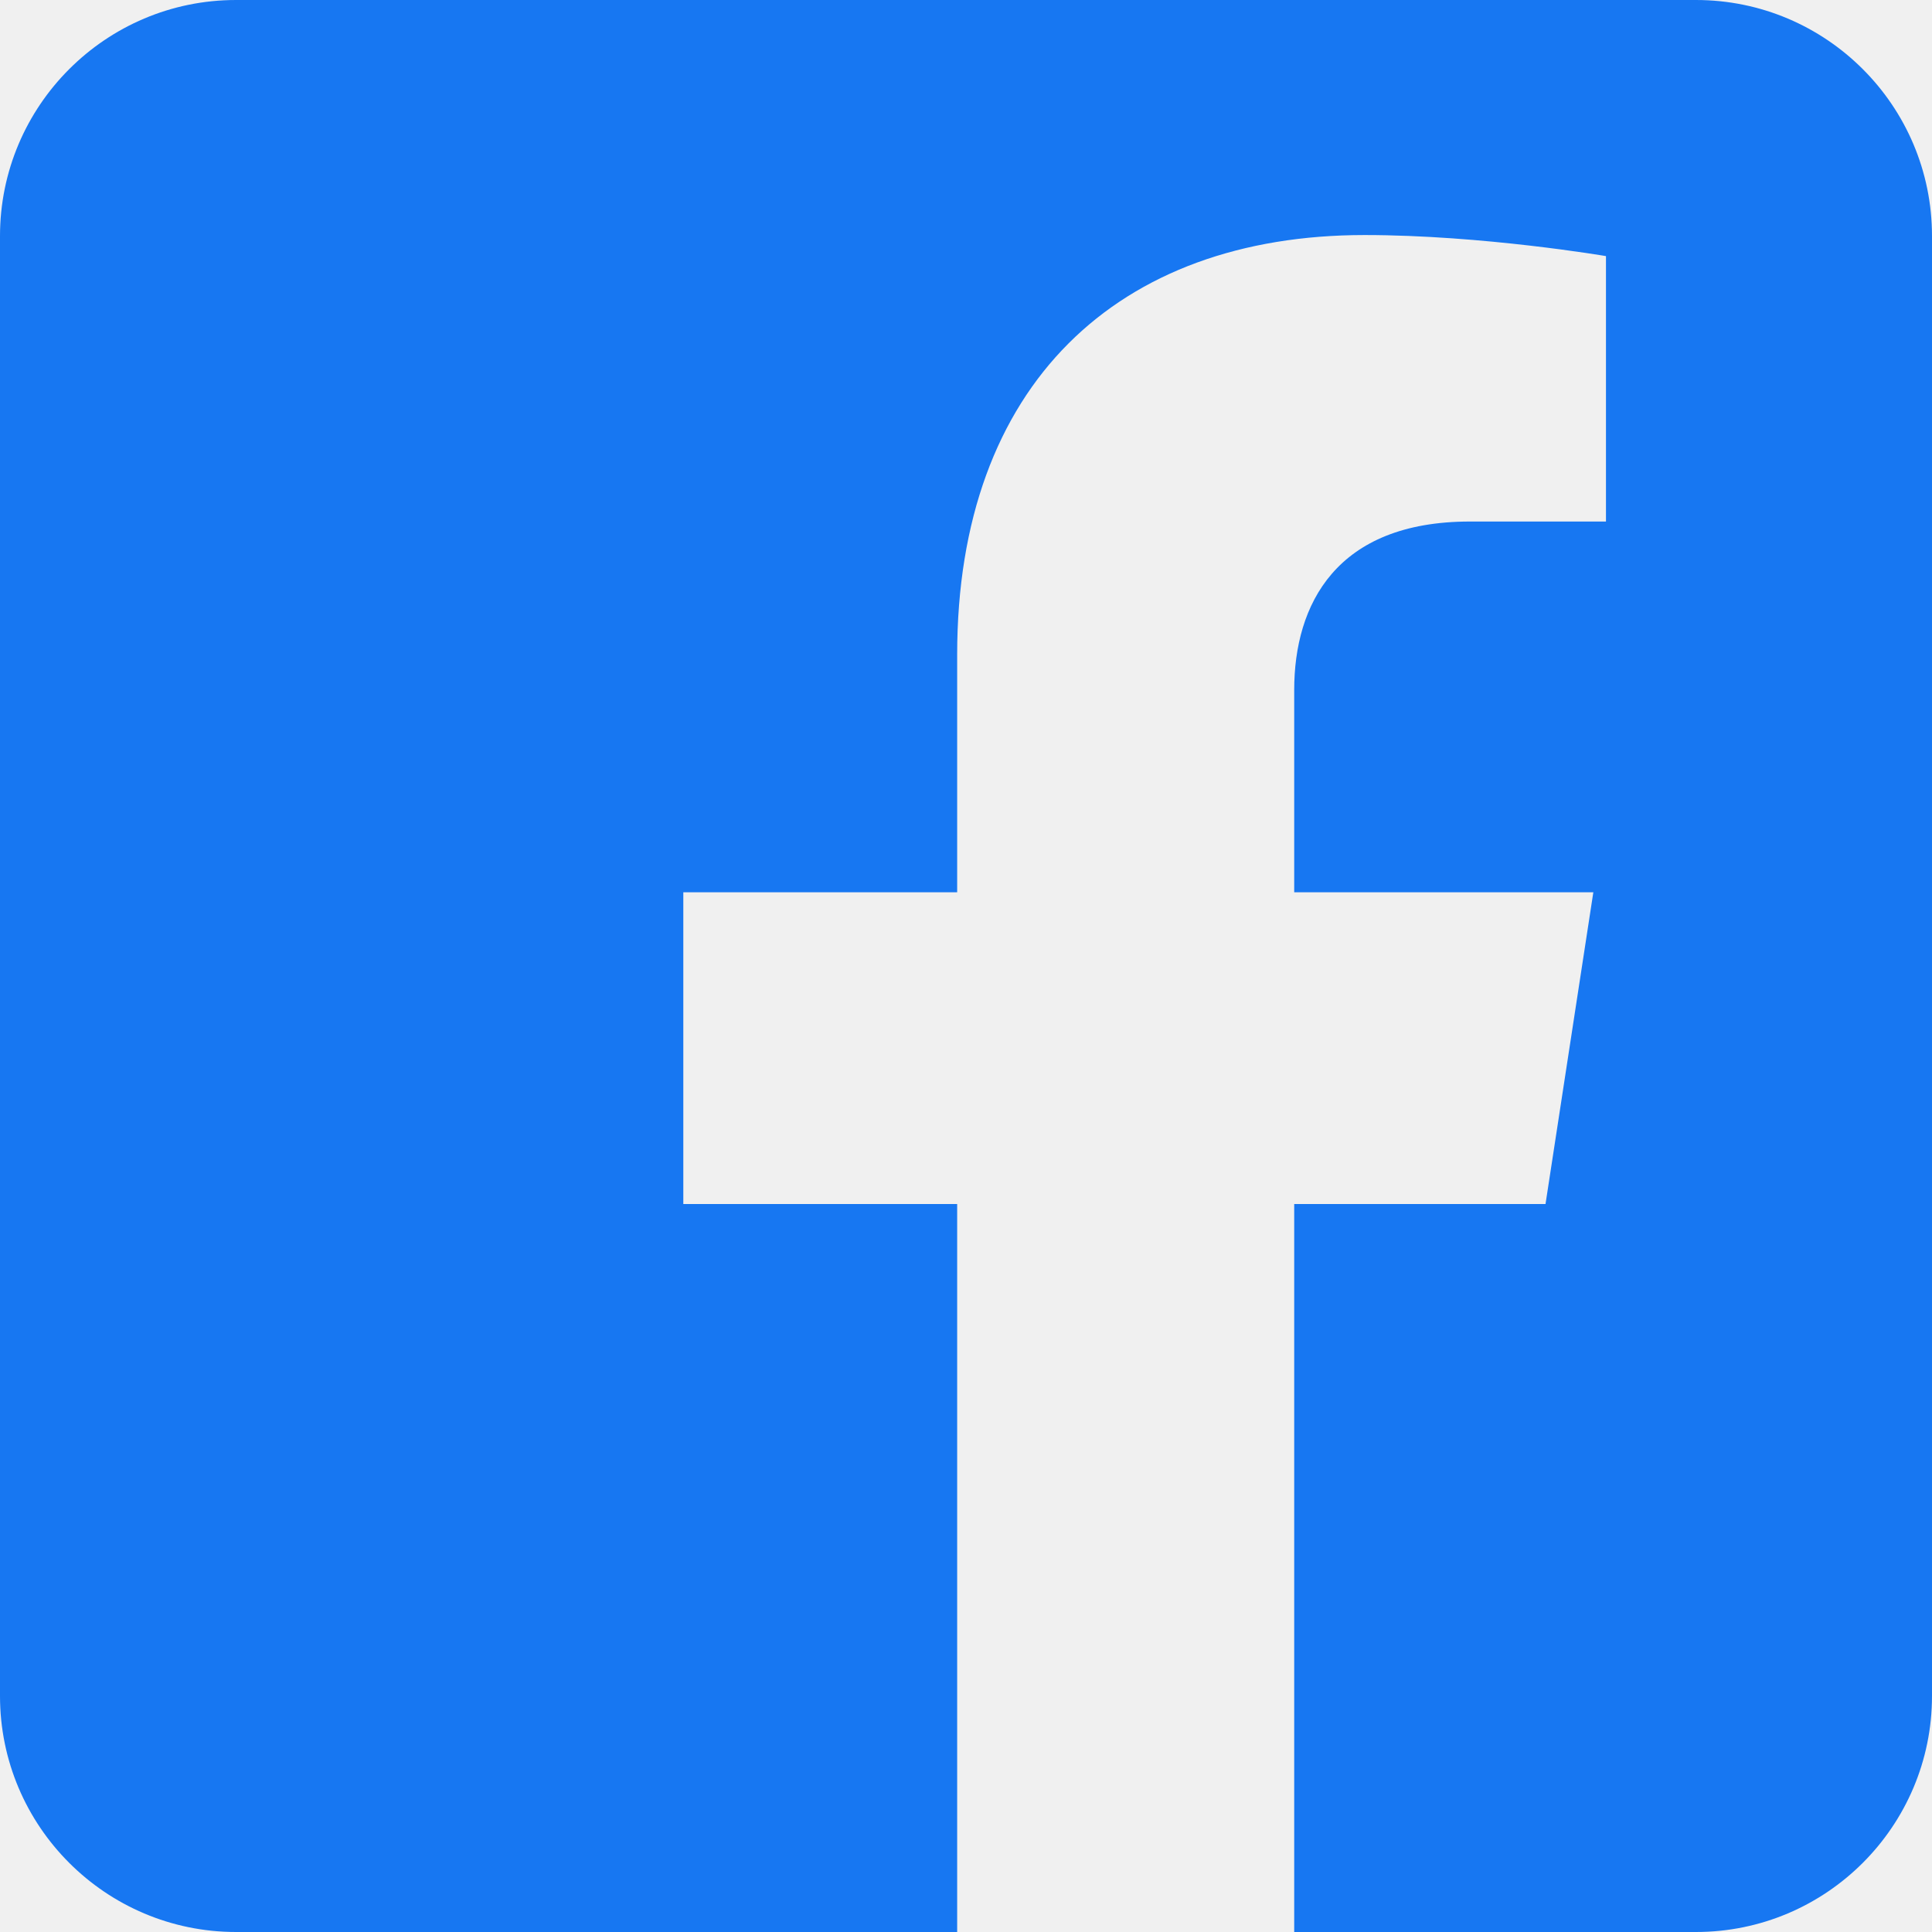
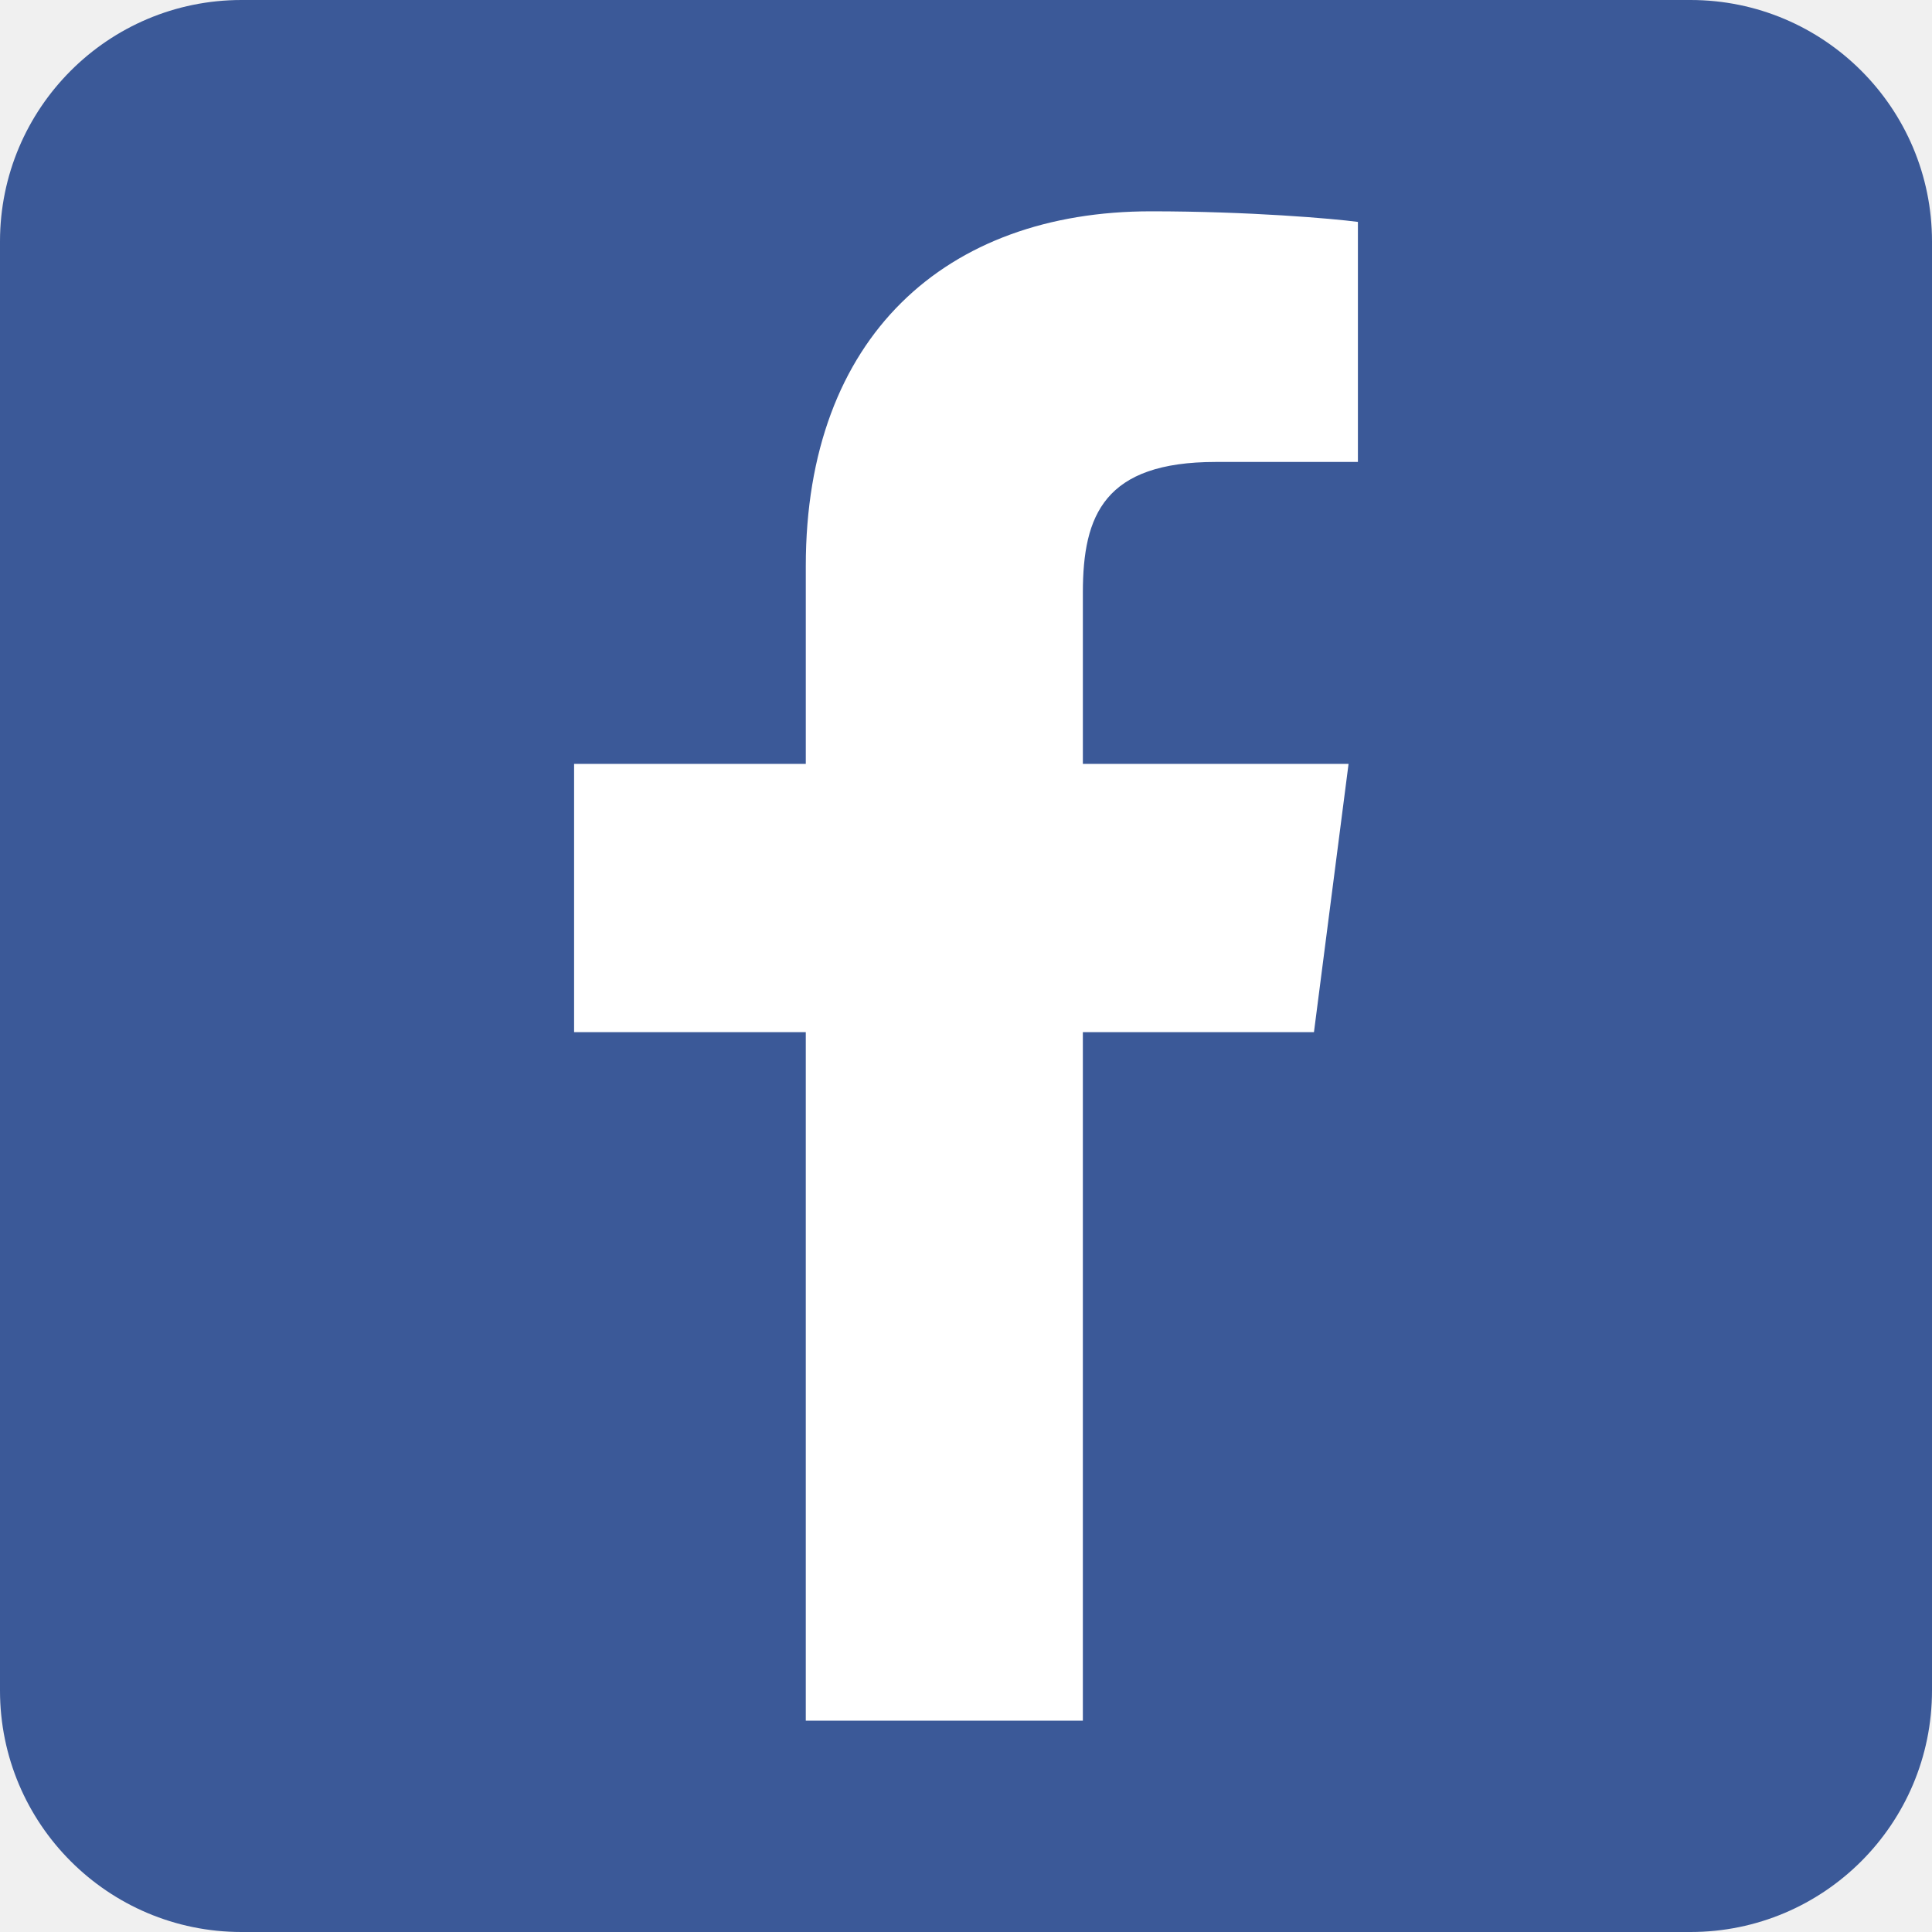
- <svg xmlns="http://www.w3.org/2000/svg" height="100%" style="fill-rule:evenodd;clip-rule:evenodd;stroke-linejoin:round;stroke-miterlimit:2;" version="1.1" viewBox="0 0 512 512" width="100%" xml:space="preserve">
-   <path d="M449.446,0c34.525,0 62.554,28.03 62.554,62.554l0,386.892c0,34.524 -28.03,62.554 -62.554,62.554l-106.468,0l0,-192.915l66.6,0l12.672,-82.621l-79.272,0l0,-53.617c0,-22.603 11.073,-44.636 46.58,-44.636l36.042,0l0,-70.34c0,0 -32.71,-5.582 -63.982,-5.582c-65.288,0 -107.96,39.569 -107.96,111.204l0,62.971l-72.573,0l0,82.621l72.573,0l0,192.915l-191.104,0c-34.524,0 -62.554,-28.03 -62.554,-62.554l0,-386.892c0,-34.524 28.029,-62.554 62.554,-62.554l386.892,0Z" style="fill:#1777f2;" />
+ <svg xmlns="http://www.w3.org/2000/svg" height="512" id="Layer_1" version="1.1" viewBox="0 0 512 512" width="512" xml:space="preserve">
+   <defs id="defs12" />
+   <g id="g5991">
+     <rect height="512" id="rect2987" rx="64" ry="64" style="fill:#3b5998;fill-opacity:1;fill-rule:nonzero;stroke:none" width="512" x="0" y="0" />
+     <path d="M 286.968,456 V 273.538 h 61.244 l 9.17,-71.103 h -70.412 v -45.395 c 0,-20.588 5.721,-34.619 35.235,-34.619 l 37.655,-0.011 V 58.808 c -6.51,-0.874 -28.857,-2.808 -54.867,-2.808 -54.288,0 -91.45,33.146 -91.45,93.998 v 52.437 h -61.402 v 71.103 h 61.4 v 182.462 h 73.427 z" id="f_1_" style="fill:#ffffff" />
+   </g>
</svg>
